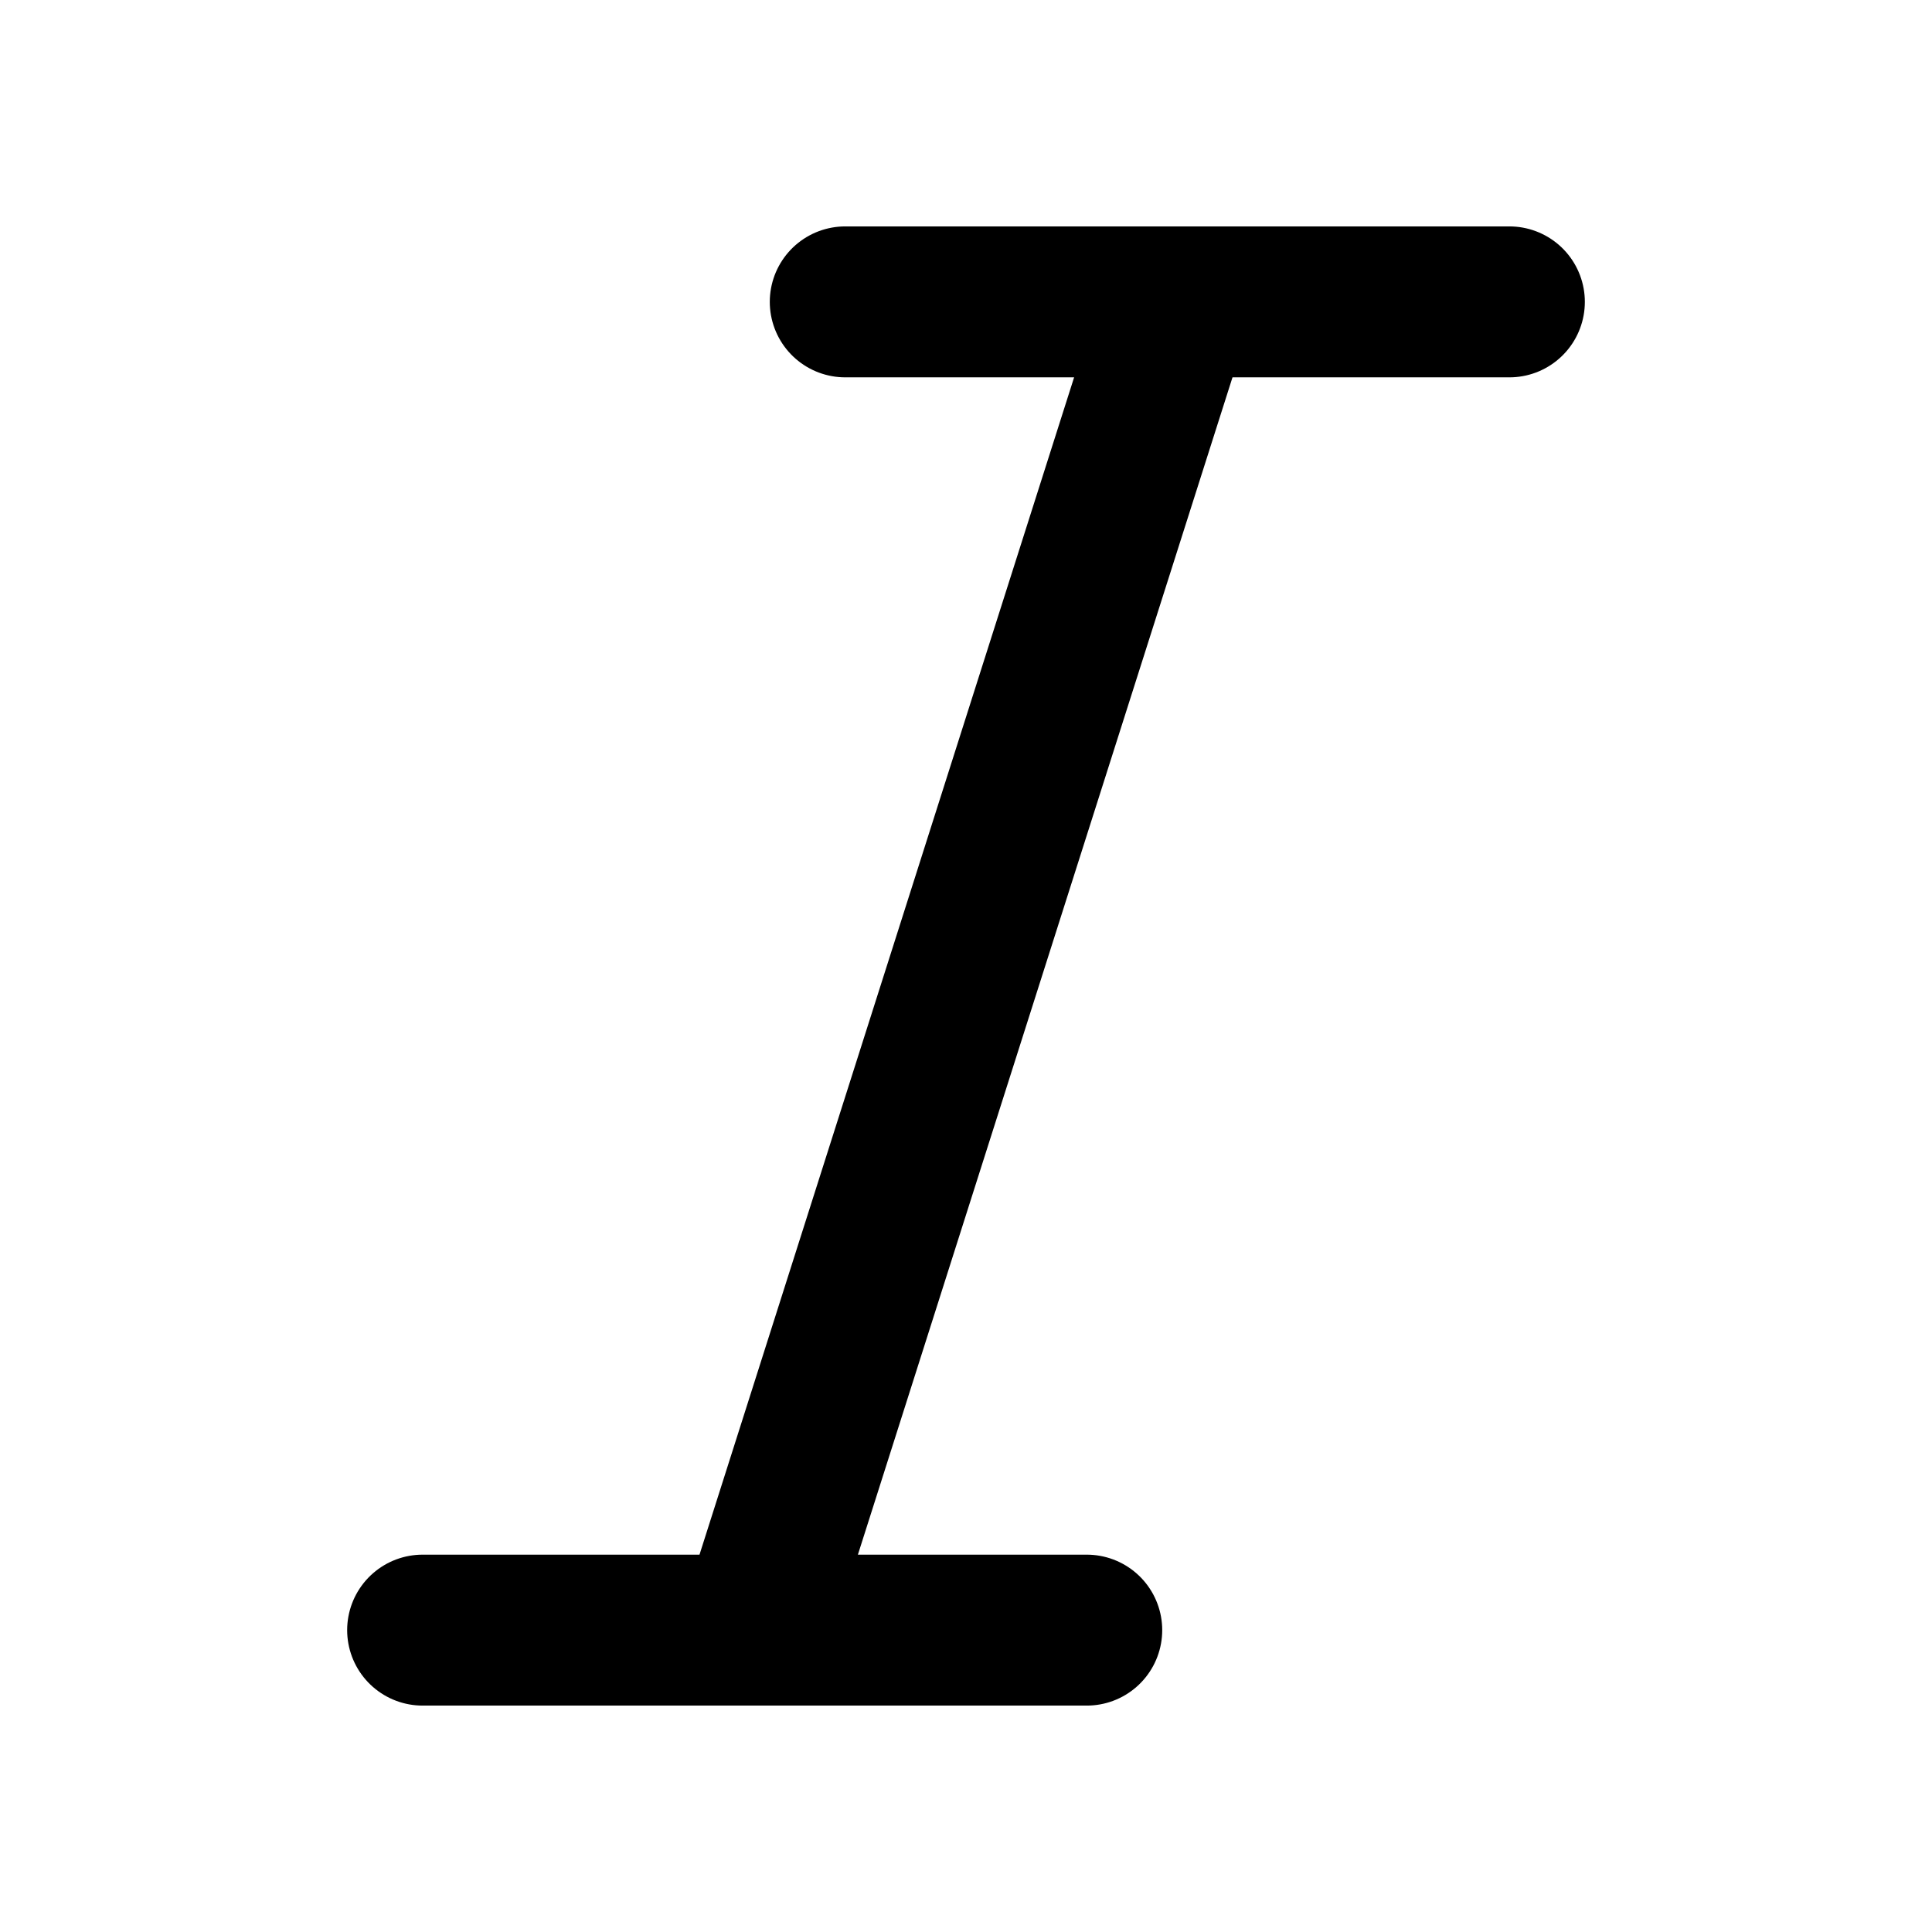
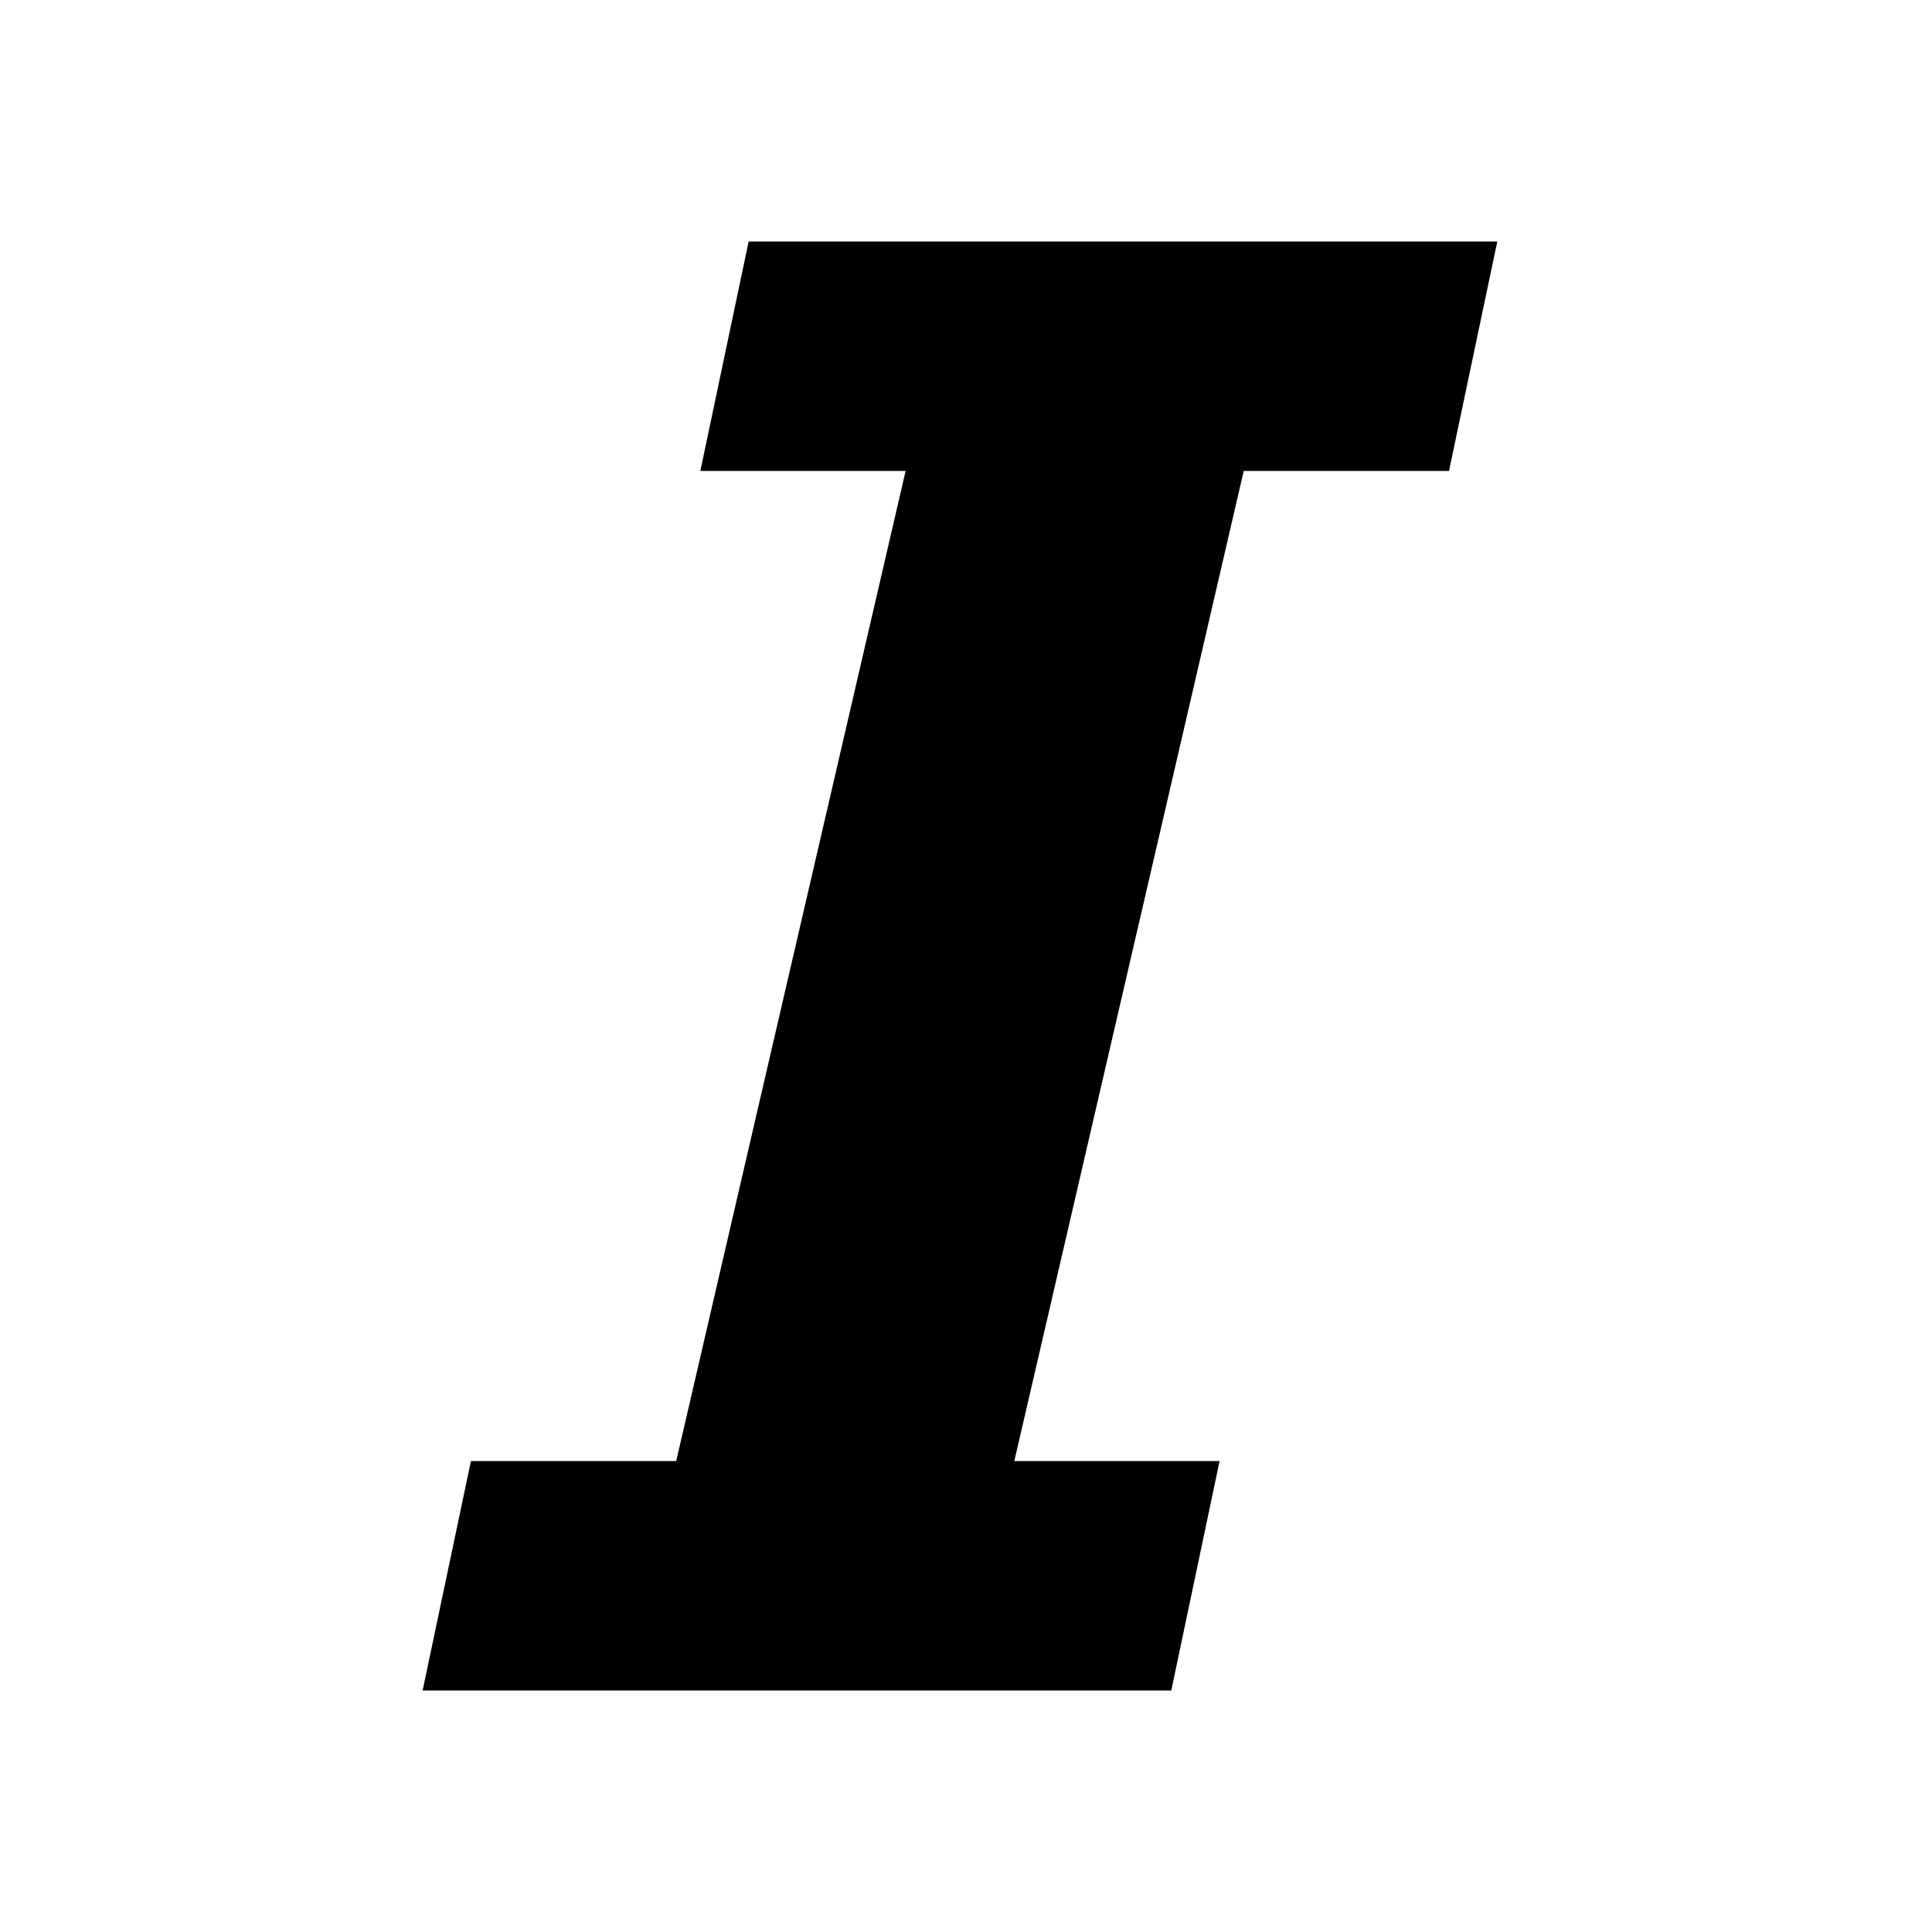
<svg xmlns="http://www.w3.org/2000/svg" viewBox="0 0 16 16">
-   <path d="M7 2.5H12.5M3.5 13.5H9M9.75 2.5L6.25 13.5" fill="none" stroke="currentColor" stroke-width="1.25" stroke-linecap="round" stroke-linejoin="round" />
+   <path d="M6.2 2L12.4 2L12 3.9L10.3 3.9L8.4 12.1L10.1 12.1L9.7 14L3.5 14L3.9 12.1L5.6 12.1L7.5 3.9L5.8 3.9Z" fill="currentColor" />
</svg>
